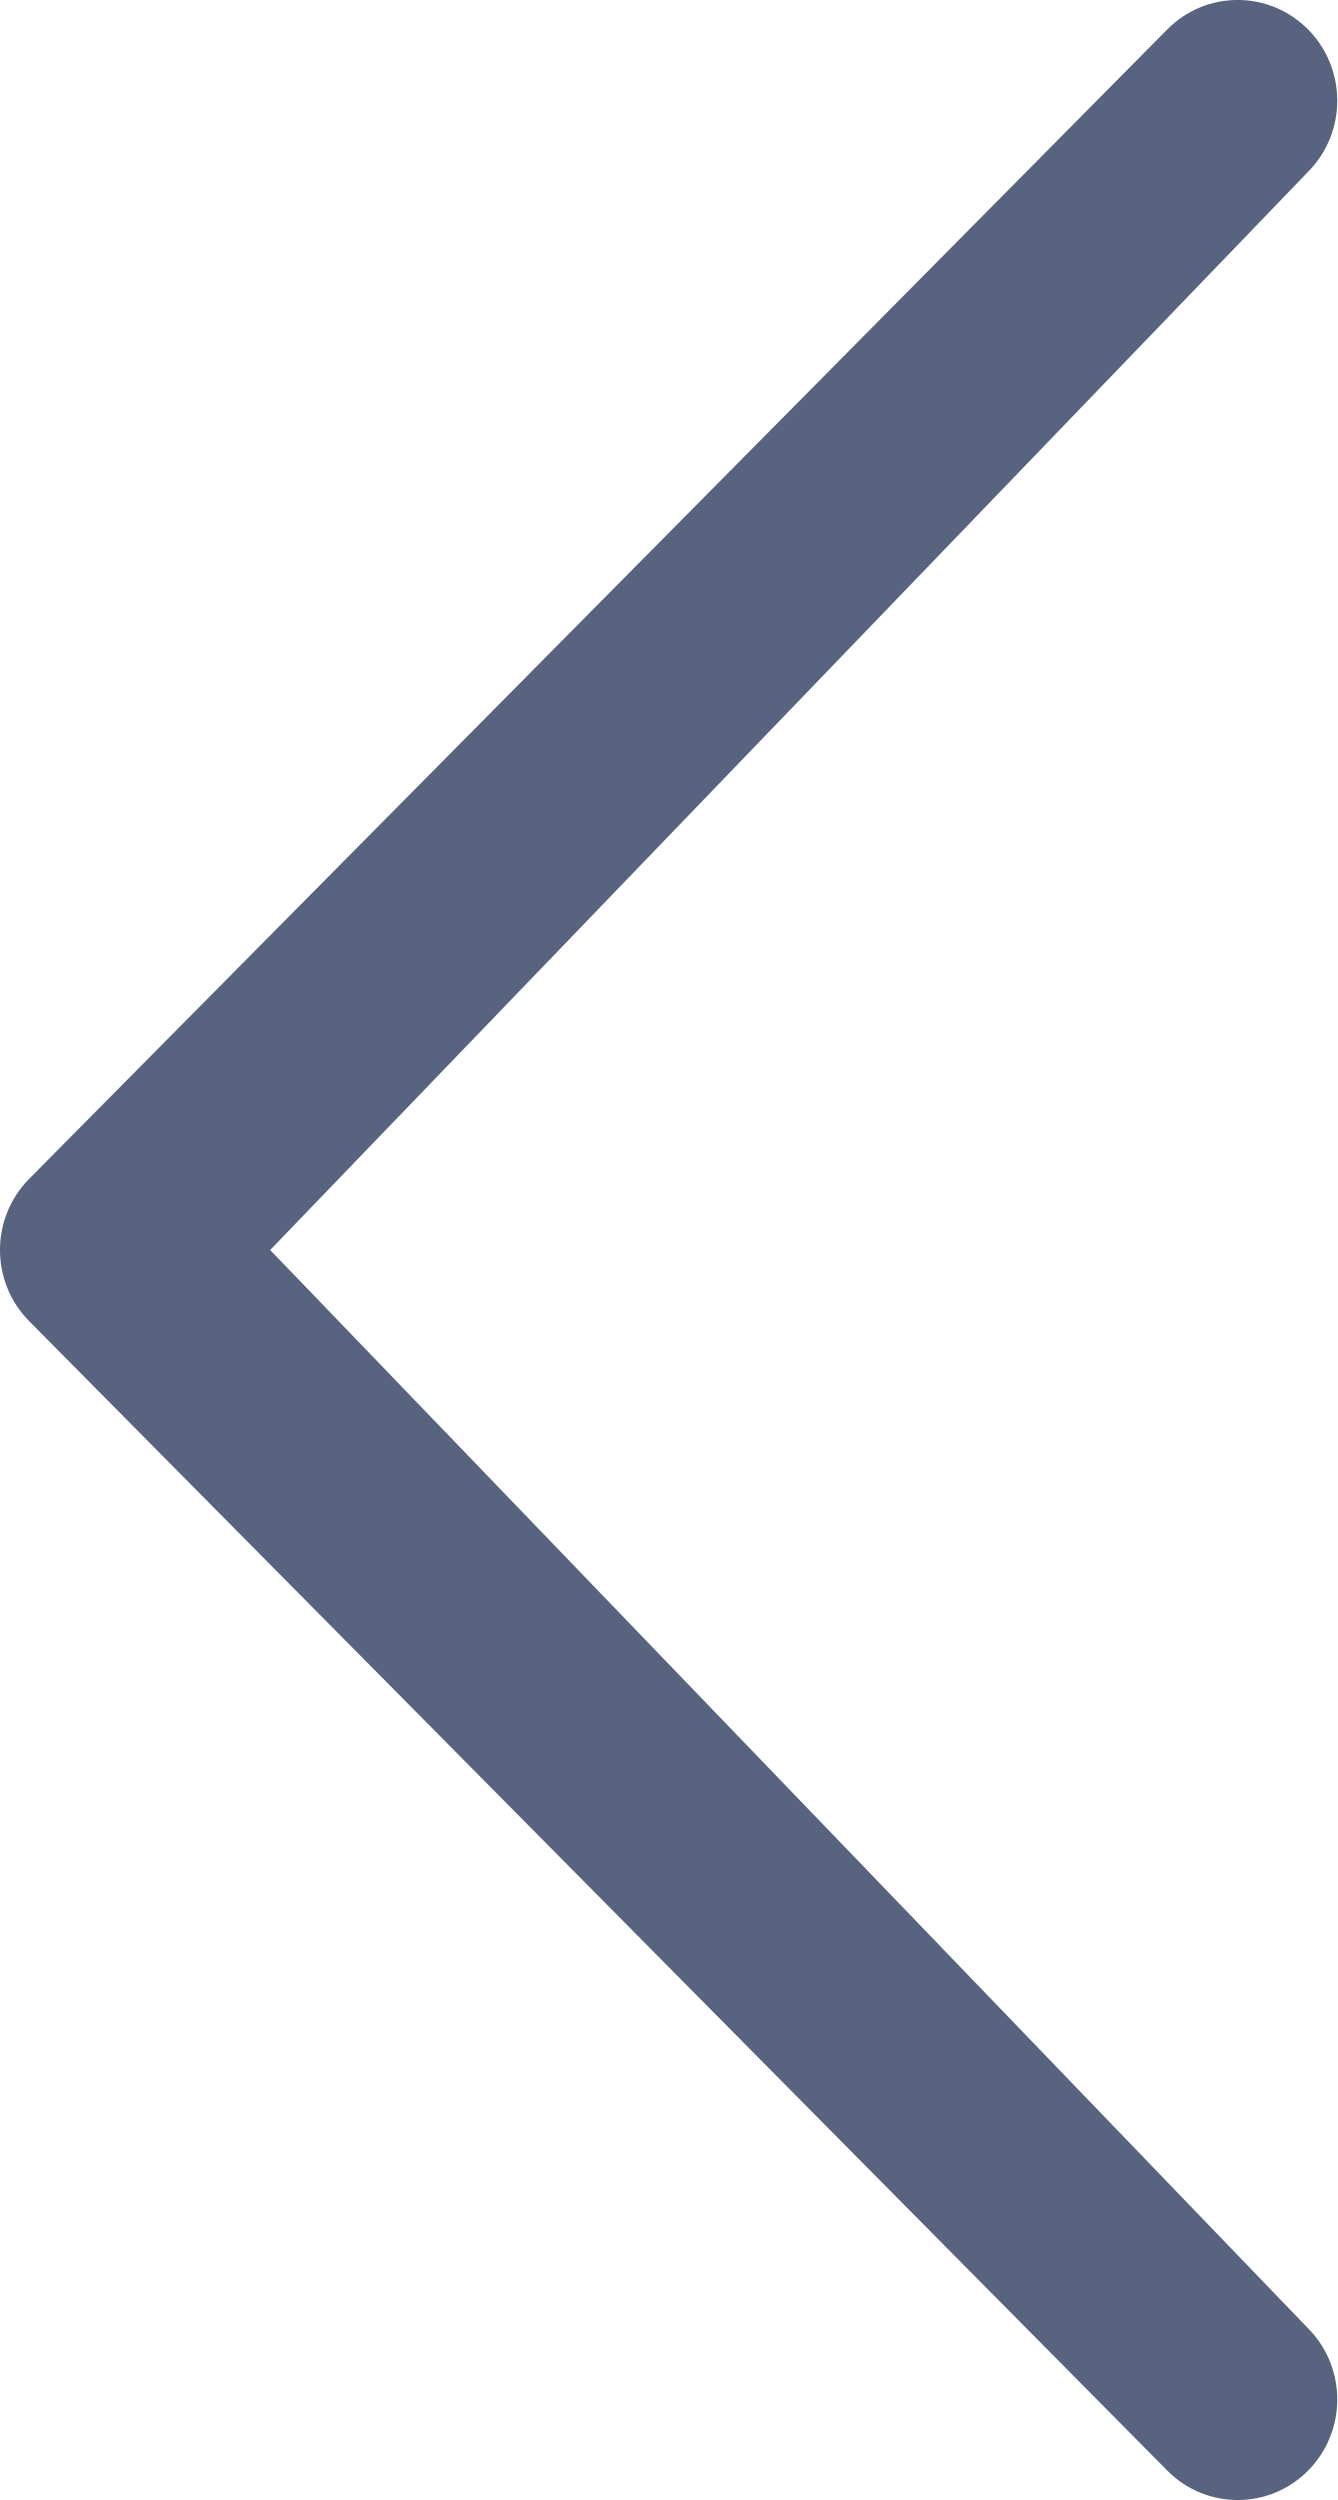
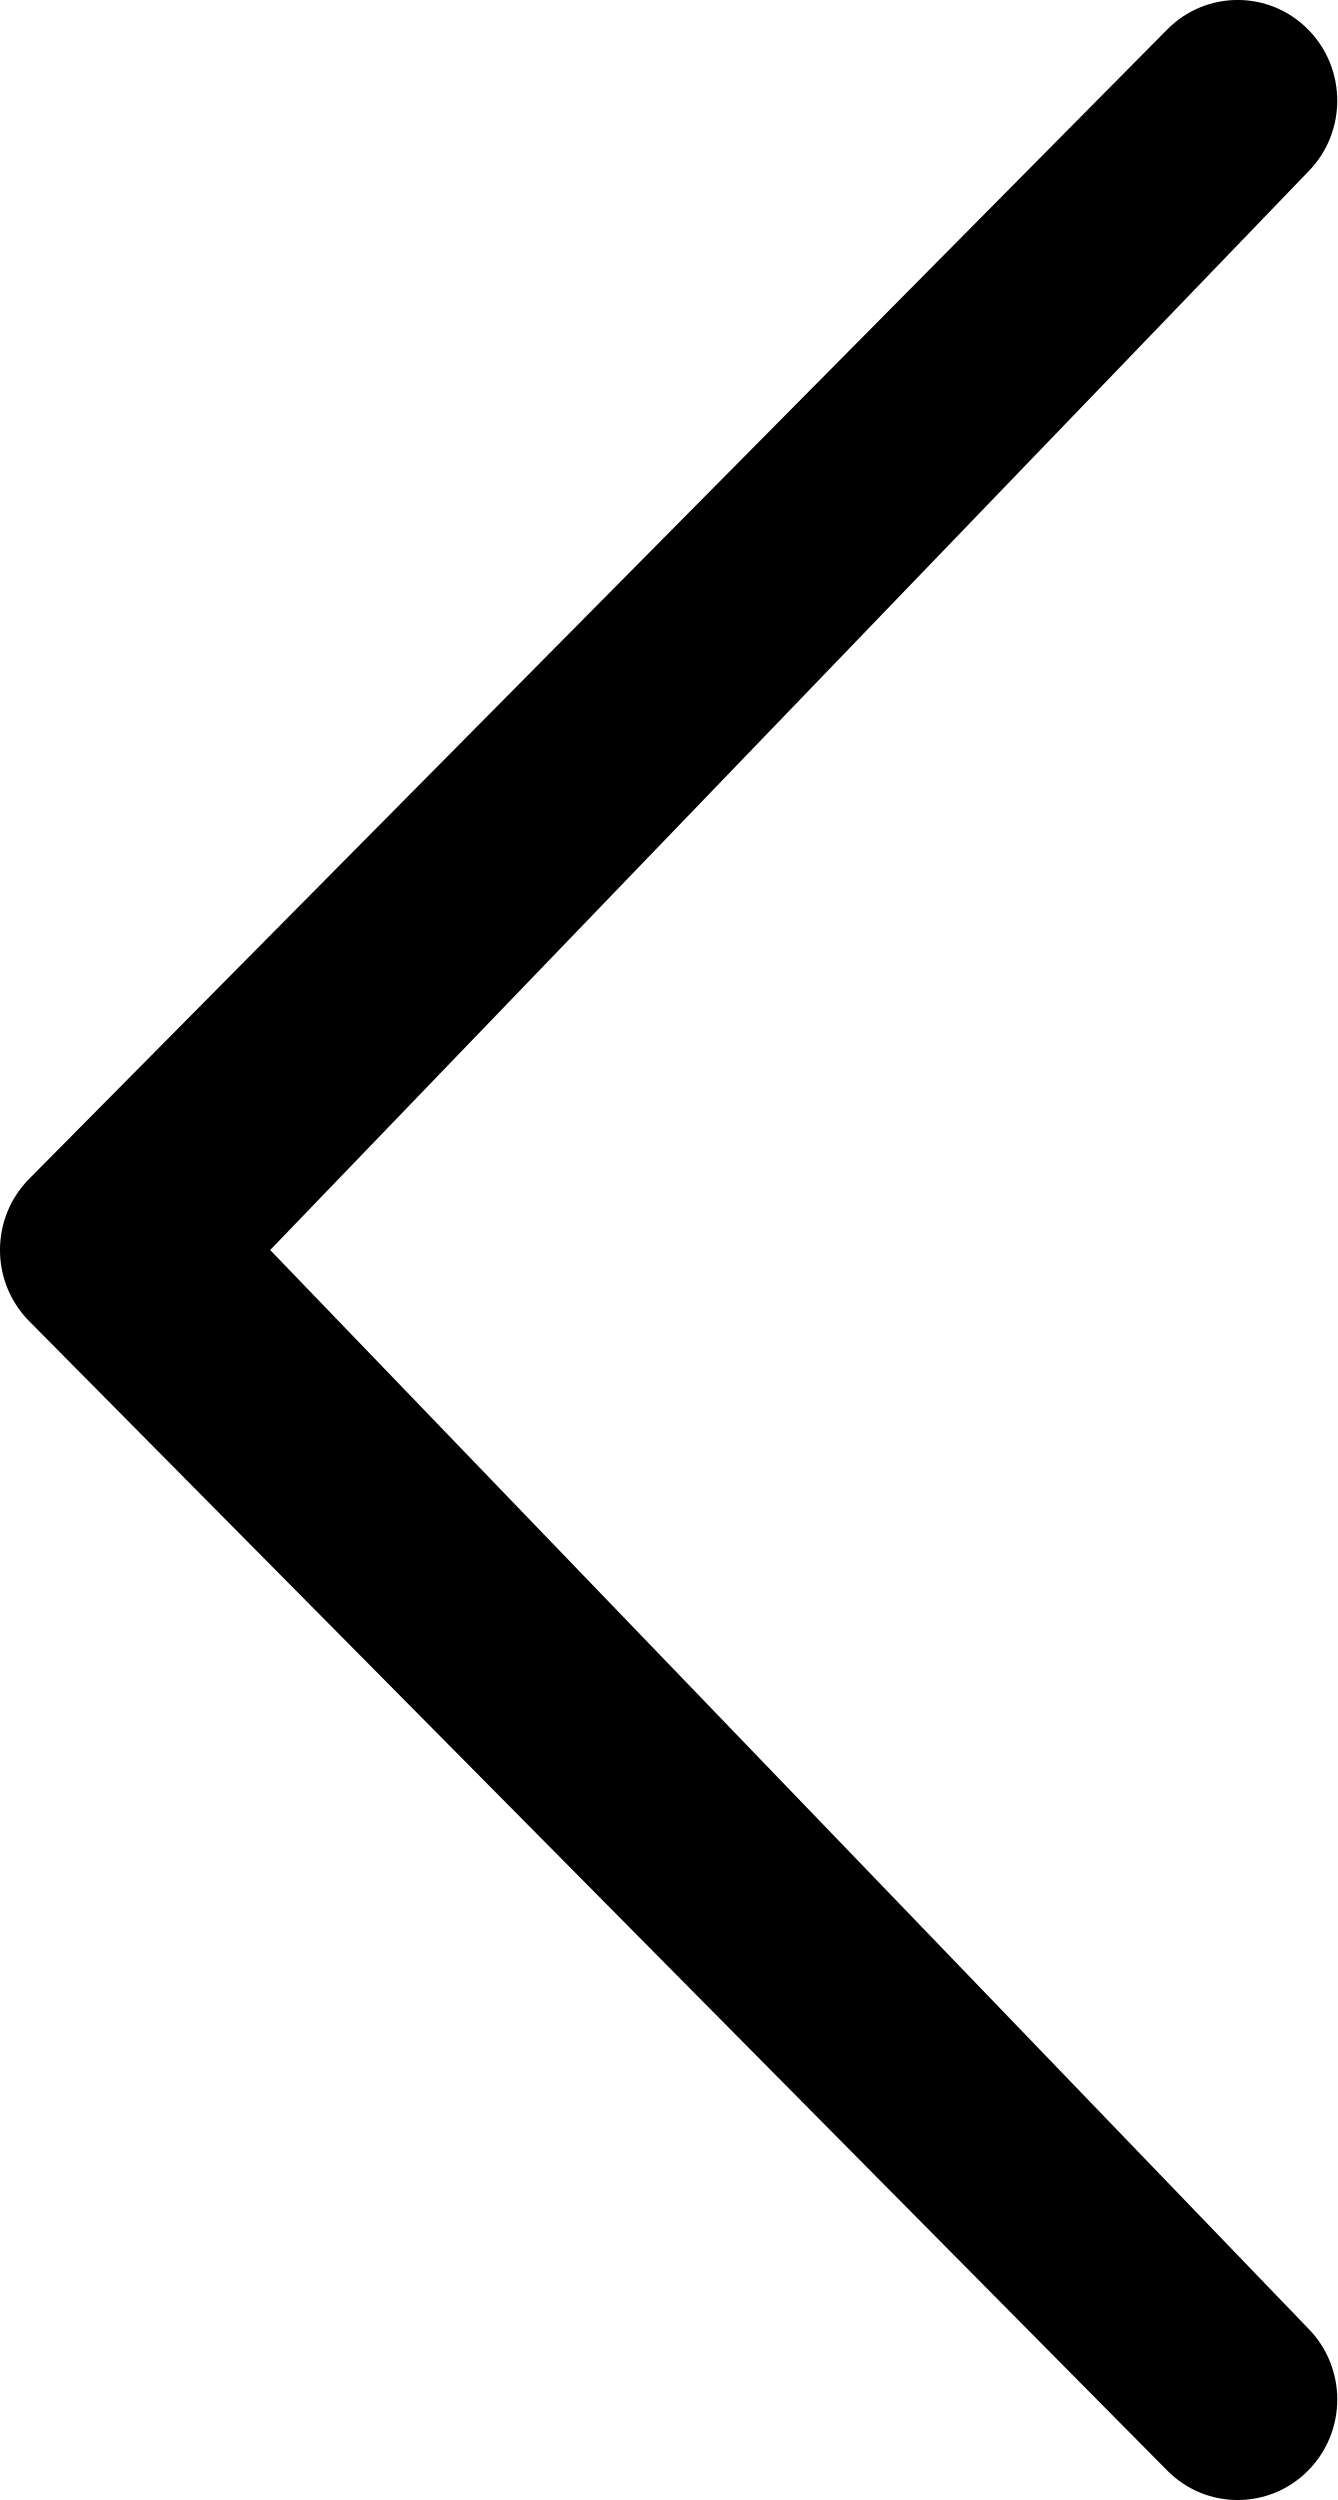
- <svg xmlns="http://www.w3.org/2000/svg" height="85.999px" id="Capa_1" style="enable-background:new 0 0 46.001 85.999;" version="1.1" viewBox="0 0 46.001 85.999" width="46.001px" xml:space="preserve">
-   <path fill="#586380" d="M44.998,80.094c1.338,1.352,1.338,3.541,0,4.893c-1.336,1.35-3.506,1.352-4.844,0L1.003,45.447  c-1.338-1.352-1.338-3.543,0-4.895l39.15-39.539c1.338-1.352,3.506-1.352,4.844,0S46.335,4.555,45,5.906L9.294,43L44.998,80.094z" />
+ <svg xmlns="http://www.w3.org/2000/svg" height="85.999px" id="Capa_1" style="enableBackground:new 0 0 46.001 85.999;" version="1.1" viewBox="0 0 46.001 85.999" width="46.001px" xml:space="preserve">
+   <path fill="currentColor" d="M44.998,80.094c1.338,1.352,1.338,3.541,0,4.893c-1.336,1.35-3.506,1.352-4.844,0L1.003,45.447  c-1.338-1.352-1.338-3.543,0-4.895l39.15-39.539c1.338-1.352,3.506-1.352,4.844,0S46.335,4.555,45,5.906L9.294,43L44.998,80.094z" />
  <g />
  <g />
  <g />
  <g />
  <g />
  <g />
  <g />
  <g />
  <g />
  <g />
  <g />
  <g />
  <g />
  <g />
  <g />
</svg>
